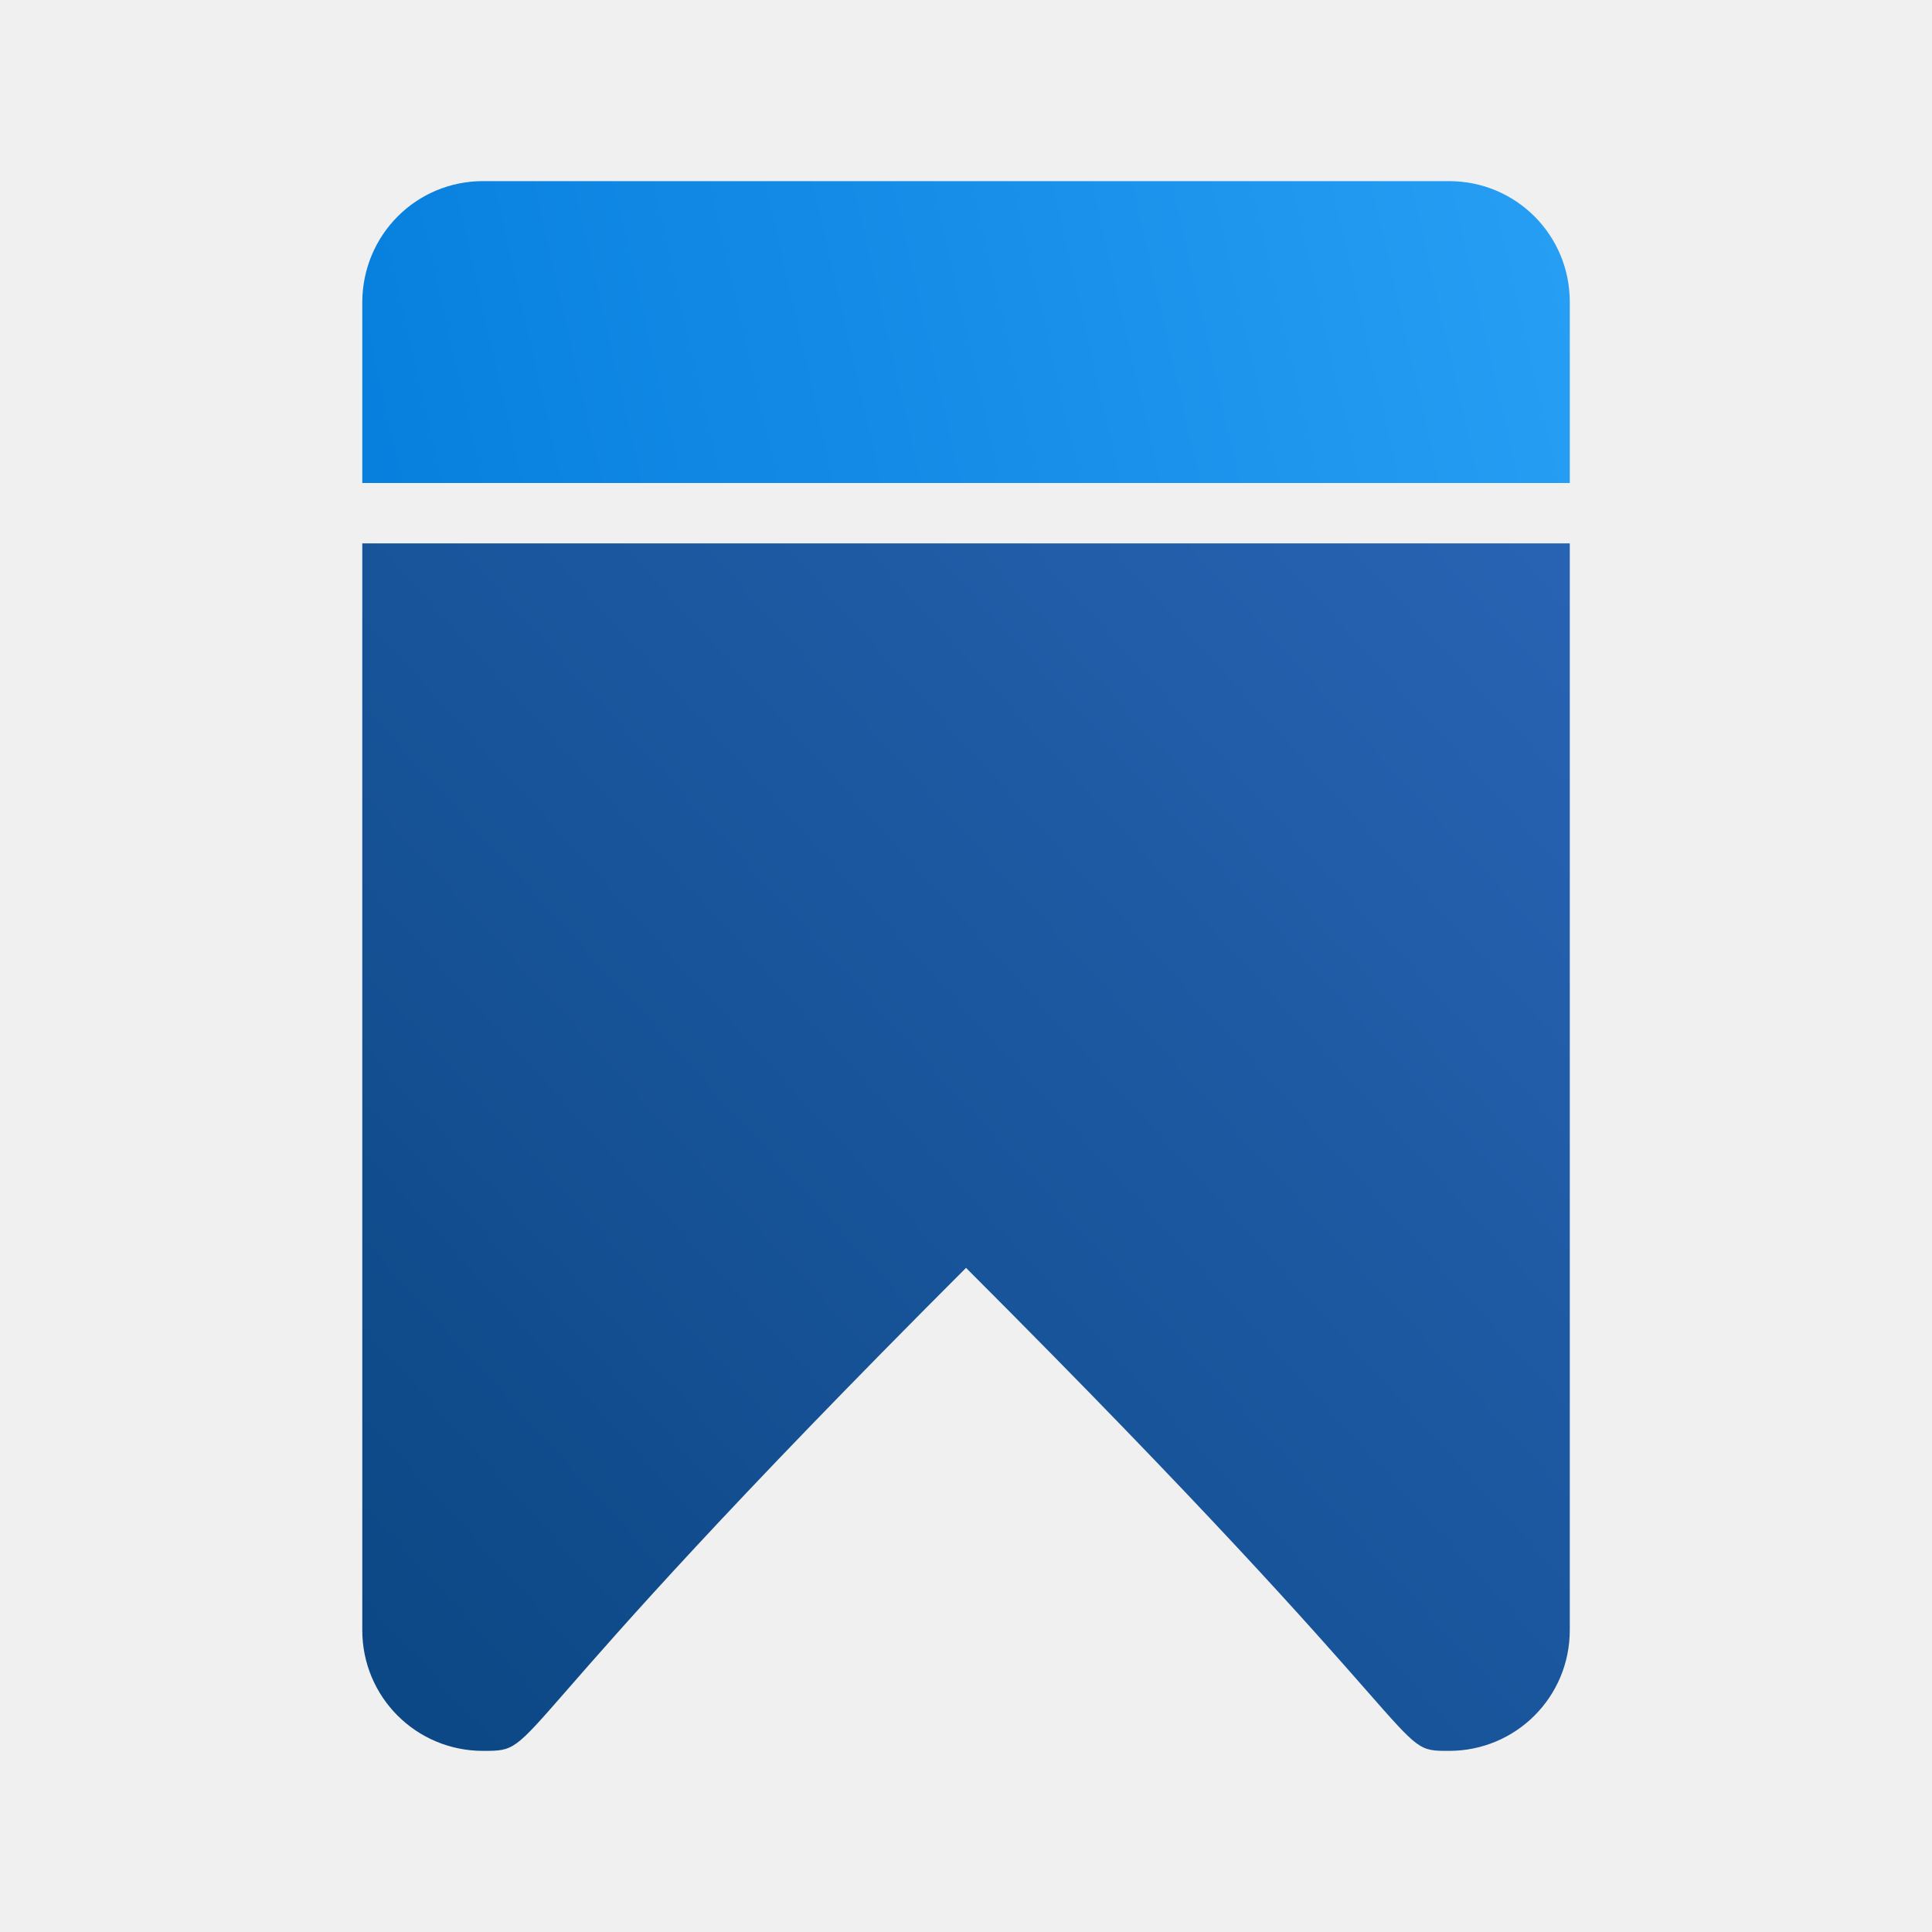
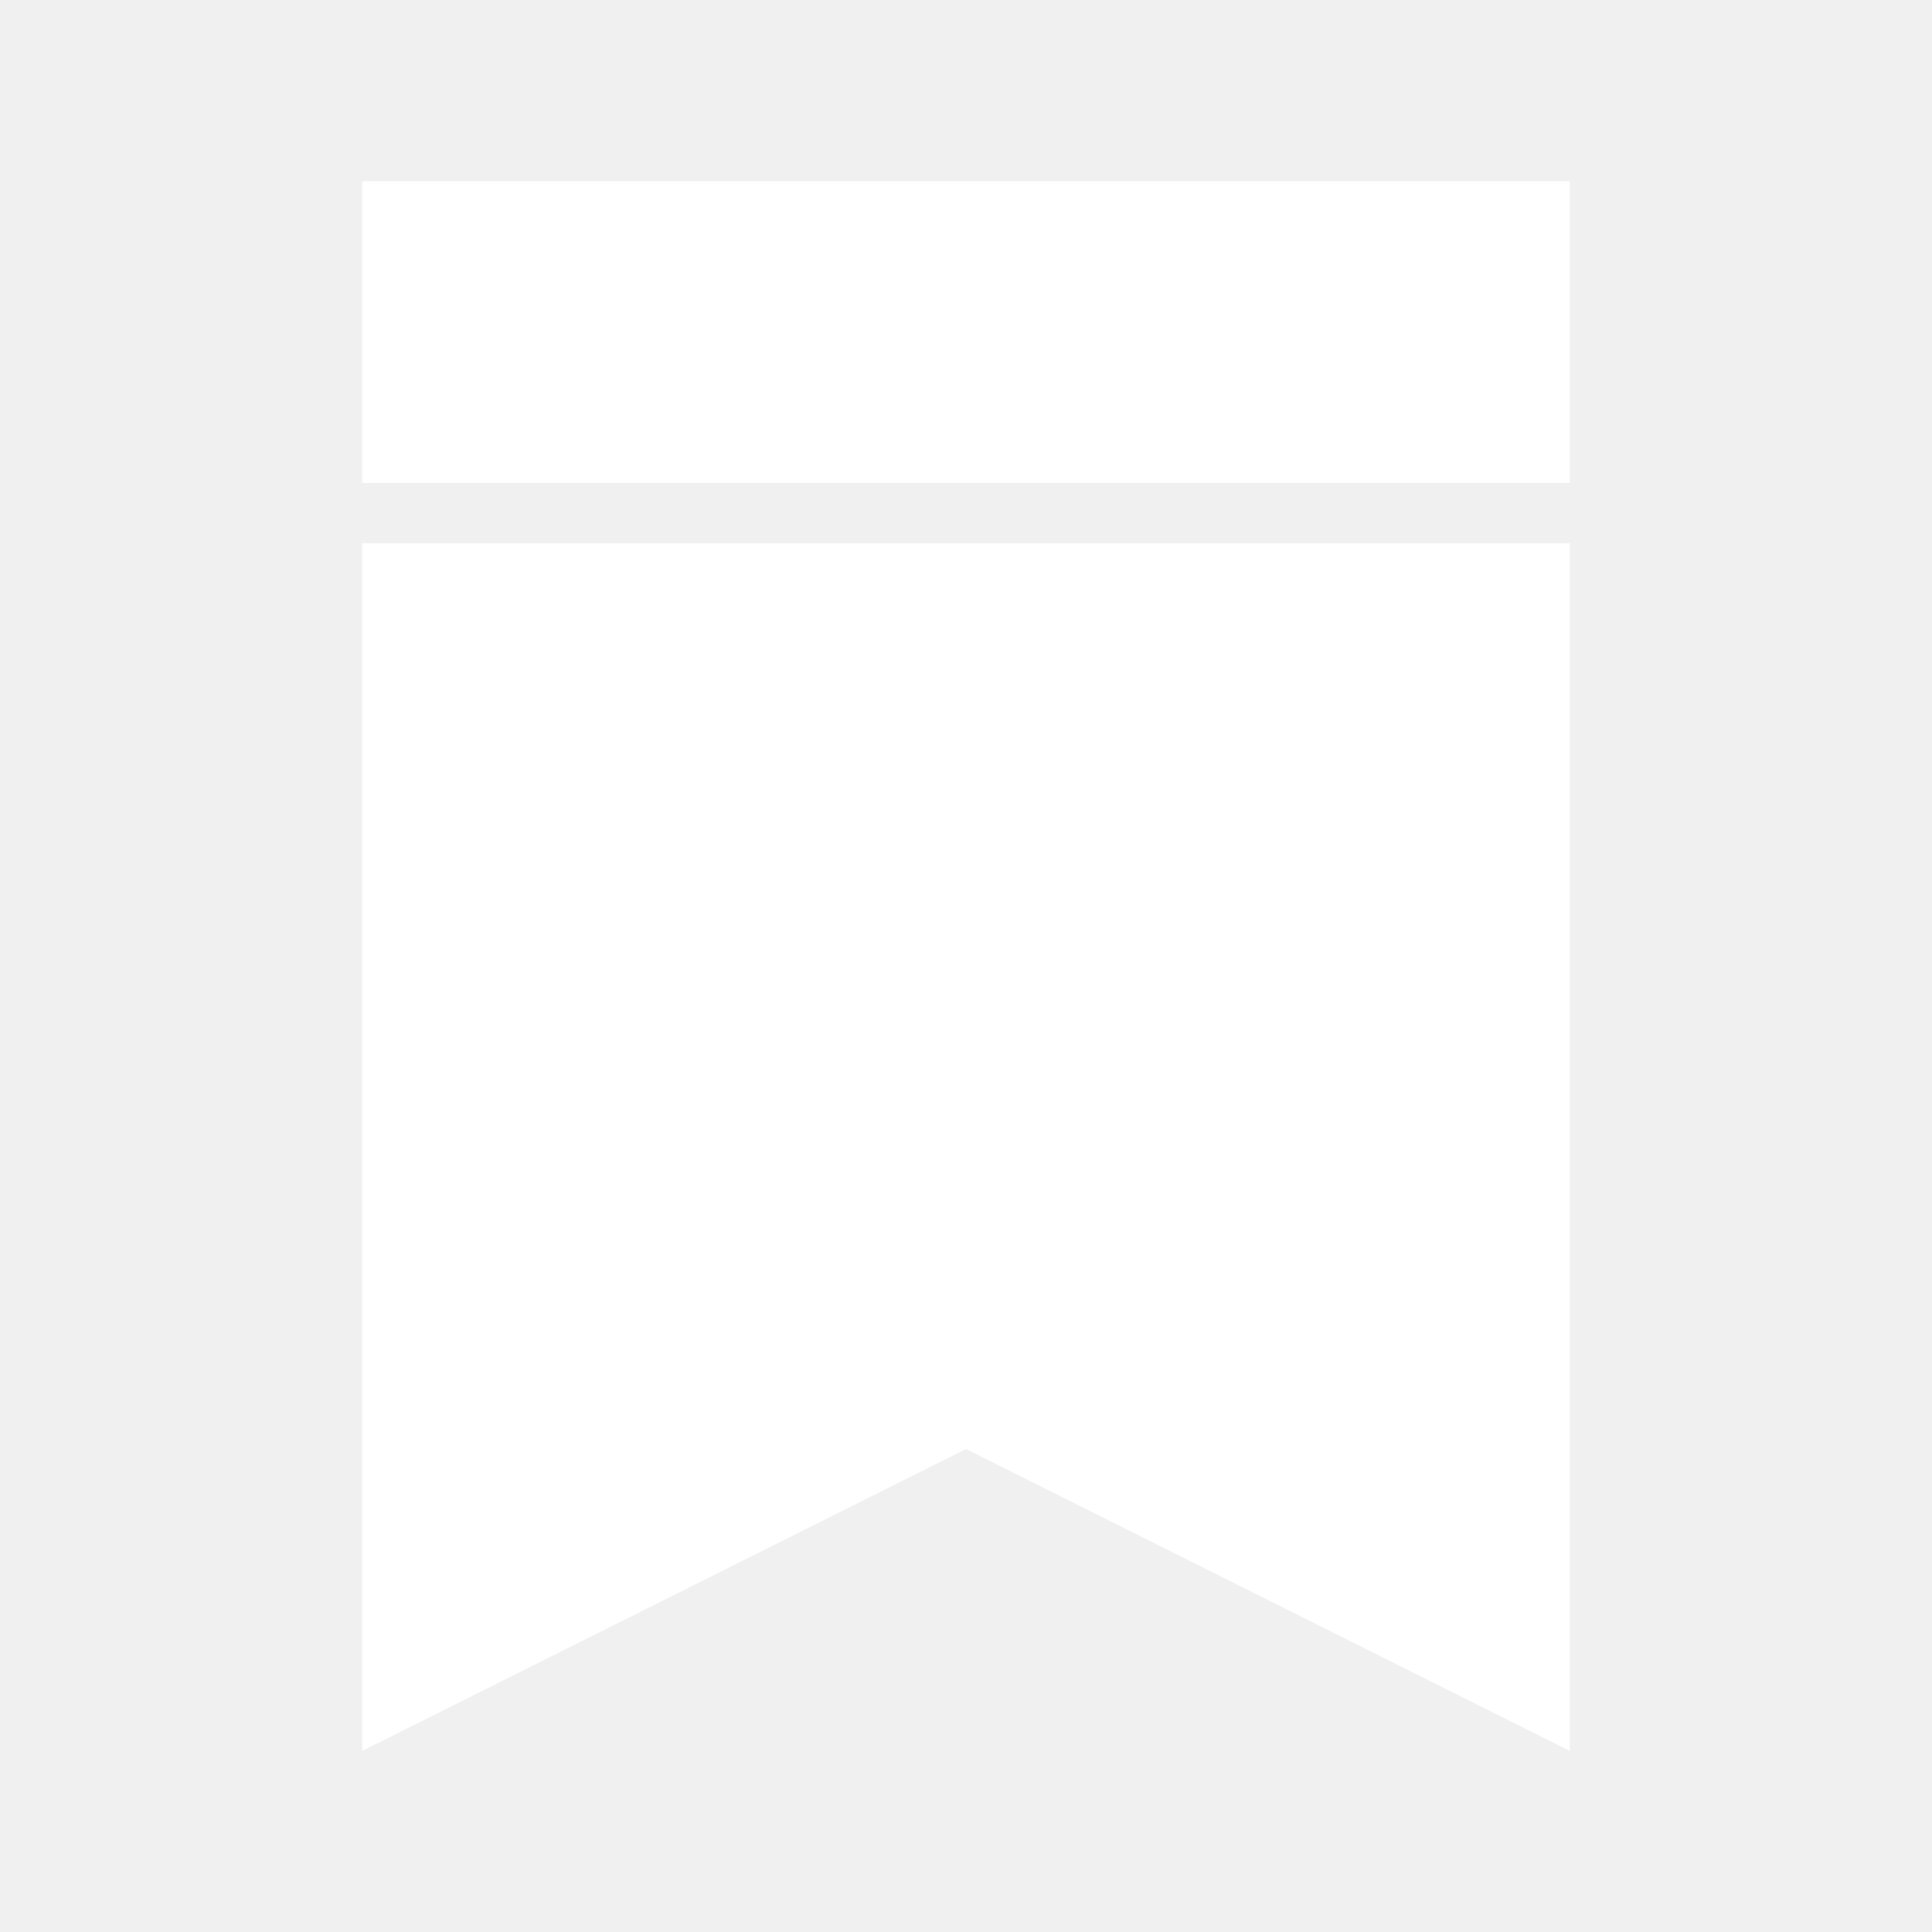
<svg xmlns="http://www.w3.org/2000/svg" xmlns:xlink="http://www.w3.org/1999/xlink" width="32" height="32" version="1.1" id="svg19">
  <defs id="defs6">
    <style id="current-color-scheme" type="text/css">.ColorScheme-Text { color:#dedede; } .ColorScheme-Highlight { color:#5294e2; } .ColorScheme-ButtonBackground { color:#dedede; }</style>
    <filter id="a" x="-.036" y="-.036" width="1.072" height="1.072" color-interpolation-filters="sRGB">
      <feGaussianBlur stdDeviation="0.435" id="feGaussianBlur3" />
    </filter>
    <style id="style835" type="text/css" />
    <style id="style822" type="text/css" />
+     <style type="text/css" id="current-color-scheme-5">.ColorScheme-Text { color:#dedede; } .ColorScheme-Highlight { color:#5294e2; } .ColorScheme-ButtonBackground { color:#dedede; }</style>
+     <filter color-interpolation-filters="sRGB" height="1.072" width="1.072" y="-.036" x="-.036" id="a-6">
+       <feGaussianBlur id="feGaussianBlur3-2" stdDeviation="0.435" />
+     </filter>
+     <style type="text/css" id="style835-9" />
+     <style type="text/css" id="style822-1" />
    <clipPath id="clipPath13429">
-       <path id="path833" d="m481 318h22v22h-22z" />
+       <path d="m481 318h22v22h-22z" id="path833" />
    </clipPath>
    <clipPath id="clipPath13465">
-       <path id="path836" d="m507 318h22v22h-22z" />
+       <path d="m507 318h22v22h-22z" id="path836" />
    </clipPath>
    <clipPath id="clipPath13501">
-       <path id="path839" d="m530 318h22v22h-22z" />
+       <path d="m530 318h22v22h-22z" id="path839" />
    </clipPath>
    <clipPath id="clipPath13753">
-       <path id="path842" d="m672 1064c0-1.105 4.925-2 11-2s11 0.895 11 2-4.925 2-11 2-11-0.895-11-2" />
+       <path d="m672 1064c0-1.105 4.925-2 11-2s11 0.895 11 2-4.925 2-11 2-11-0.895-11-2" id="path842" />
    </clipPath>
    <clipPath id="clipPath13771">
-       <path id="path845" d="m660 1057h51v65.001h-51z" />
+       <path d="m660 1057h51v65.001h-51z" id="path845" />
    </clipPath>
    <clipPath id="clipPath14035">
-       <path id="path848" d="m659 517h53v18h-53z" />
+       <path d="m659 517h53v18h-53z" id="path848" />
    </clipPath>
    <clipPath id="clipPath14127">
-       <path id="path851" d="m659 500h53v18h-53z" />
+       <path d="m659 500h53v18h-53z" id="path851" />
    </clipPath>
    <clipPath id="clipPath14445">
-       <path id="path854" d="m648 112h73v60h-73z" />
+       <path d="m648 112h73v60h-73z" id="path854" />
    </clipPath>
    <clipPath id="clipPath14609">
-       <path id="path857" d="m826 1056h59v60h-59z" />
+       <path d="m826 1056h59v60h-59z" id="path857" />
    </clipPath>
    <clipPath id="clipPath15305">
-       <path id="path860" d="m805 276h100v100h-100z" />
+       <path d="m805 276h100v100h-100z" id="path860" />
    </clipPath>
    <clipPath id="clipPath15341">
-       <path id="path863" d="m145 1063.8h74.152v45.21h-74.152z" />
+       <path d="m145 1063.8h74.152v45.21h-74.152z" id="path863" />
    </clipPath>
    <clipPath id="clipPath15715">
-       <path id="path866" d="m151 667h57v57h-57z" />
+       <path d="m151 667h57v57h-57z" id="path866" />
    </clipPath>
    <clipPath id="clipPath15807">
-       <path id="path869" d="m154 697h51v51h-51z" />
+       <path d="m154 697h51v51h-51z" id="path869" />
    </clipPath>
    <clipPath id="clipPath16001">
-       <path id="path872" d="m500.04 864.45h36.012v67.52h-36.012z" />
+       <path d="m500.04 864.45h36.012v67.52h-36.012z" id="path872" />
    </clipPath>
    <clipPath id="clipPath16093">
-       <path id="path875" d="m836 870.54h47v55.539h-47z" />
+       <path d="m836 870.54h47v55.539h-47z" id="path875" />
    </clipPath>
    <clipPath id="clipPath16477">
-       <path id="path878" d="m318.03 702.35h62.848v37.991h-62.848z" />
+       <path d="m318.03 702.35h62.848v37.991h-62.848z" id="path878" />
    </clipPath>
    <clipPath id="clipPath16579">
-       <path id="path881" d="m485.03 133.35h62.847v37.991h-62.847z" />
+       <path d="m485.03 133.35h62.847v37.991h-62.847z" id="path881" />
    </clipPath>
    <clipPath id="clipPath16709">
-       <path id="path884" d="m493.37 677.93h45.643v68.067h-45.643z" />
+       <path d="m493.37 677.93h45.643v68.067h-45.643z" id="path884" />
    </clipPath>
    <clipPath id="clipPath24218">
-       <path id="path887" d="m144.34 1018.2h71.467v78h-71.467z" />
+       <path d="m144.34 1018.2h71.467v78h-71.467z" id="path887" />
    </clipPath>
    <clipPath id="clipPath24382">
-       <path id="path890" d="m293.21 1068.6 66.323-38.292 36.047 62.435-66.323 38.292z" />
+       <path d="m293.21 1068.6 66.323-38.292 36.047 62.435-66.323 38.292z" id="path890" />
    </clipPath>
    <clipPath id="clipPath24650">
-       <path id="path893" d="m488.86 1054.5h10v10.706h-10z" />
+       <path d="m488.86 1054.5h10v10.706h-10z" id="path893" />
    </clipPath>
    <clipPath id="clipPath24700">
-       <path id="path896" d="m508 1066.8h10.001v10.705h-10.001z" />
+       <path d="m508 1066.8h10.001v10.705h-10.001z" id="path896" />
    </clipPath>
    <clipPath id="clipPath24750">
-       <path id="path899" d="m525 1045.8h10v10.706h-10z" />
+       <path d="m525 1045.8h10v10.706h-10z" id="path899" />
    </clipPath>
    <clipPath id="clipPath24864">
-       <path id="path902" d="m836 1043.7h25.5v31.5h-25.5z" />
+       <path d="m836 1043.7h25.5v31.5h-25.5z" id="path902" />
    </clipPath>
    <clipPath id="clipPath24896">
-       <path id="path905" d="m838 1062.2h24v24h-24z" />
+       <path d="m838 1062.2h24v24h-24z" id="path905" />
    </clipPath>
    <clipPath id="clipPath25070">
-       <path id="path908" d="m134 489.24h7v6h-7z" />
+       <path d="m134 489.24h7v6h-7z" id="path908" />
    </clipPath>
    <clipPath id="clipPath25100">
-       <path id="path911" d="m216 489.24h7v6h-7z" />
+       <path d="m216 489.24h7v6h-7z" id="path911" />
    </clipPath>
    <clipPath id="clipPath25502">
-       <path id="path914" d="m838 477.24h22v22h-22z" />
+       <path d="m838 477.24h22v22h-22z" id="path914" />
    </clipPath>
    <clipPath id="clipPath25686">
-       <path id="path917" d="m704 1061.2h25v25h-25z" />
+       <path d="m704 1061.2h25v25h-25z" id="path917" />
    </clipPath>
    <clipPath id="clipPath25788">
-       <path id="path920" d="m663.04 1078.6-1.808-3.514-21.07-47.453c13.336-18.439 48.336-26.938 73.836-3.439 0.842 0 6.476 6.246 6 7l-18.386 25.895c-0.483 0.765-1.453 0.946-2.177 0.431l-15.505-11.011c-0.359-0.255-0.847-0.153-1.07 0.238l-18.272 31.869c-0.218 0.384-0.502 0.578-0.782 0.578-0.282 0-0.561-0.197-0.766-0.594" />
+       <path d="m663.04 1078.6-1.808-3.514-21.07-47.453c13.336-18.439 48.336-26.938 73.836-3.439 0.842 0 6.476 6.246 6 7l-18.386 25.895c-0.483 0.765-1.453 0.946-2.177 0.431l-15.505-11.011c-0.359-0.255-0.847-0.153-1.07 0.238l-18.272 31.869c-0.218 0.384-0.502 0.578-0.782 0.578-0.282 0-0.561-0.197-0.766-0.594" id="path920" />
    </clipPath>
    <clipPath id="clipPath26420">
-       <path id="path923" d="m127 820.24h100v100h-100z" />
+       <path d="m127 820.24h100v100h-100z" id="path923" />
    </clipPath>
    <clipPath id="clipPath26860">
-       <path id="path926" d="m809 680.24c0-22.092 17.908-40 40-40s40 17.908 40 40c0 22.091-17.908 40-40 40s-40-17.909-40-40" />
+       <path d="m809 680.24c0-22.092 17.908-40 40-40s40 17.908 40 40c0 22.091-17.908 40-40 40s-40-17.909-40-40" id="path926" />
    </clipPath>
    <clipPath id="clipPath27506">
-       <path id="path929" d="m658 469.24h44v45h-44z" />
+       <path d="m658 469.24h44v45h-44z" id="path929" />
    </clipPath>
    <clipPath id="clipPath27772">
-       <path id="path932" d="m651 271.24h58v58h-58z" />
+       <path d="m651 271.24h58v58h-58z" id="path932" />
    </clipPath>
    <clipPath id="clipPath27864">
-       <path id="path935" d="m662 307.24h38v8h-38z" />
+       <path d="m662 307.24h38v8h-38z" id="path935" />
    </clipPath>
    <clipPath id="clipPath28028">
-       <path id="path938" d="m858.98 137.24c0.013-0.101 0.021-0.203 0.021-0.307v-6.693h15.75c1.237 0 2.25-1.013 2.25-2.25v-11.25l-27-4.5-27 4.5v-2.25l27-4.5 27 4.5v-27c0-1.237-1.013-2.25-2.25-2.25h-49.5c-1.237 0-2.25 1.013-2.25 2.25v-4.25h54v54zm-35.979 0v-9.25c0 1.237 1.013 2.25 2.25 2.25h15.75v6.693c0 0.104 7e-3 0.207 0.02 0.307zm22.5-7h9v4.5h-9zm1.125-9c-0.62 0-1.125-0.506-1.125-1.125v-2.25c0-0.619 0.505-1.125 1.125-1.125h6.75c0.619 0 1.125 0.506 1.125 1.125v2.25c0 0.619-0.506 1.125-1.125 1.125z" />
+       <path d="m858.98 137.24c0.013-0.101 0.021-0.203 0.021-0.307v-6.693h15.75c1.237 0 2.25-1.013 2.25-2.25v-11.25l-27-4.5-27 4.5v-2.25l27-4.5 27 4.5v-27c0-1.237-1.013-2.25-2.25-2.25h-49.5c-1.237 0-2.25 1.013-2.25 2.25v-4.25h54v54zm-35.979 0v-9.25c0 1.237 1.013 2.25 2.25 2.25h15.75v6.693c0 0.104 7e-3 0.207 0.02 0.307zm22.5-7h9v4.5h-9zm1.125-9c-0.62 0-1.125-0.506-1.125-1.125v-2.25c0-0.619 0.505-1.125 1.125-1.125h6.75c0.619 0 1.125 0.506 1.125 1.125v2.25c0 0.619-0.506 1.125-1.125 1.125z" id="path938" />
    </clipPath>
    <clipPath id="clipPath28200">
-       <path id="path941" d="m531.27 136.24c6.325-2.29 10.727-8.277 10.727-15.484 0-11.316-10.2-20.563-25.65-34.575l-4.35-3.941-4.35 3.941c-15.45 14.012-25.65 23.259-25.65 34.575v-39.516h60v55zm-26.983 0c2.995-1.052 5.686-2.883 7.71-5.25 2.024 2.367 4.715 4.198 7.71 5.25zm-22.29 0v-15.484c0 7.207 4.402 13.194 10.727 15.484z" />
+       <path d="m531.27 136.24c6.325-2.29 10.727-8.277 10.727-15.484 0-11.316-10.2-20.563-25.65-34.575l-4.35-3.941-4.35 3.941c-15.45 14.012-25.65 23.259-25.65 34.575v-39.516h60v55zm-26.983 0c2.995-1.052 5.686-2.883 7.71-5.25 2.024 2.367 4.715 4.198 7.71 5.25zm-22.29 0v-15.484c0 7.207 4.402 13.194 10.727 15.484z" id="path941" />
    </clipPath>
    <clipPath id="clipPath28364">
-       <path id="path944" d="m648 79.241h64v64h-64z" />
+       <path d="m648 79.241h64v64h-64z" id="path944" />
    </clipPath>
    <clipPath id="clipPath28984">
-       <path id="path947" d="m500 691.74c0-3.037 2.463-5.5 5.5-5.5s5.5 2.463 5.5 5.5-2.463 5.5-5.5 5.5-5.5-2.463-5.5-5.5" />
+       <path d="m500 691.74c0-3.037 2.463-5.5 5.5-5.5s5.5 2.463 5.5 5.5-2.463 5.5-5.5 5.5-5.5-2.463-5.5-5.5" id="path947" />
    </clipPath>
    <clipPath id="clipPath29012">
-       <path id="path950" d="m500 669.74c0-3.037 2.463-5.5 5.5-5.5s5.5 2.463 5.5 5.5c0 3.038-2.463 5.5-5.5 5.5s-5.5-2.462-5.5-5.5" />
+       <path d="m500 669.74c0-3.037 2.463-5.5 5.5-5.5s5.5 2.463 5.5 5.5c0 3.038-2.463 5.5-5.5 5.5s-5.5-2.462-5.5-5.5" id="path950" />
    </clipPath>
    <clipPath id="clipPath29040">
-       <path id="path953" d="m494 680.74c0-3.037 2.462-5.5 5.5-5.5s5.5 2.463 5.5 5.5c0 3.038-2.462 5.5-5.5 5.5s-5.5-2.462-5.5-5.5" />
+       <path d="m494 680.74c0-3.037 2.462-5.5 5.5-5.5s5.5 2.463 5.5 5.5c0 3.038-2.462 5.5-5.5 5.5s-5.5-2.462-5.5-5.5" id="path953" />
    </clipPath>
    <clipPath id="clipPath29068">
-       <path id="path956" d="m513 691.74c0-3.037 2.463-5.5 5.5-5.5s5.5 2.463 5.5 5.5-2.463 5.5-5.5 5.5-5.5-2.463-5.5-5.5" />
+       <path d="m513 691.74c0-3.037 2.463-5.5 5.5-5.5s5.5 2.463 5.5 5.5-2.463 5.5-5.5 5.5-5.5-2.463-5.5-5.5" id="path956" />
    </clipPath>
    <clipPath id="clipPath29096">
-       <path id="path959" d="m513 669.74c0-3.037 2.463-5.5 5.5-5.5s5.5 2.463 5.5 5.5c0 3.038-2.463 5.5-5.5 5.5s-5.5-2.462-5.5-5.5" />
+       <path d="m513 669.74c0-3.037 2.463-5.5 5.5-5.5s5.5 2.463 5.5 5.5c0 3.038-2.463 5.5-5.5 5.5s-5.5-2.462-5.5-5.5" id="path959" />
    </clipPath>
    <clipPath id="clipPath29124">
-       <path id="path962" d="m507 680.74c0-3.037 2.463-5.5 5.5-5.5s5.5 2.463 5.5 5.5c0 3.038-2.463 5.5-5.5 5.5s-5.5-2.462-5.5-5.5" />
+       <path d="m507 680.74c0-3.037 2.463-5.5 5.5-5.5s5.5 2.463 5.5 5.5c0 3.038-2.463 5.5-5.5 5.5s-5.5-2.462-5.5-5.5" id="path962" />
    </clipPath>
    <clipPath id="clipPath29152">
-       <path id="path965" d="m520 680.74c0-3.037 2.463-5.5 5.5-5.5s5.5 2.463 5.5 5.5c0 3.038-2.463 5.5-5.5 5.5s-5.5-2.462-5.5-5.5" />
+       <path d="m520 680.74c0-3.037 2.463-5.5 5.5-5.5s5.5 2.463 5.5 5.5c0 3.038-2.463 5.5-5.5 5.5s-5.5-2.462-5.5-5.5" id="path965" />
    </clipPath>
    <clipPath id="clipPath29252">
-       <path id="path968" d="m321 322.24c-4.97 0-9-4.029-9-9 0-4.97 4.03-9 9-9h45c4.971 0 9 4.03 9 9 0 4.971-4.029 9-9 9z" />
+       <path d="m321 322.24c-4.97 0-9-4.029-9-9 0-4.97 4.03-9 9-9h45c4.971 0 9 4.03 9 9 0 4.971-4.029 9-9 9z" id="path968" />
    </clipPath>
    <clipPath id="clipPath29280">
-       <path id="path971" d="m322 297.24c-4.971 0-9-4.029-9-9 0-4.97 4.029-9 9-9h45c4.971 0 9 4.03 9 9 0 4.971-4.029 9-9 9z" />
+       <path d="m322 297.24c-4.971 0-9-4.029-9-9 0-4.97 4.029-9 9-9h45c4.971 0 9 4.03 9 9 0 4.971-4.029 9-9 9z" id="path971" />
    </clipPath>
    <clipPath id="clipPath29400">
-       <path id="path974" d="m155 83.24h44v53h-44z" />
-     </clipPath>
-     <linearGradient gradientUnits="userSpaceOnUse" gradientTransform="matrix(0.88889,0,0,0.88889,100.02,-0.64674)" y2="18.44" y1="11.122" x2="-101.26" x1="-109.09" id="linearGradient1423">
-       <stop id="stop977" offset="0" stop-color="#64d2eb" />
-       <stop id="stop979" offset="1" stop-color="#0082dc" />
-     </linearGradient>
-     <linearGradient gradientUnits="userSpaceOnUse" gradientTransform="matrix(0.88889,0,0,0.88889,100.02,-0.64674)" y2="17.895" y1="6.953" x2="-99.66" x1="-107.04" id="linearGradient1431">
-       <stop id="stop982" offset="0" stop-color="#a578e1" />
-       <stop id="stop984" offset="1" stop-color="#5046a0" />
-     </linearGradient>
-     <linearGradient gradientUnits="userSpaceOnUse" gradientTransform="matrix(0.88889,0,0,0.88889,100.01,-0.64644)" y2="13.799" y1="4.292" x2="-97.017" x1="-105" id="linearGradient1439">
-       <stop id="stop987" offset="0" stop-color="#eb82aa" />
-       <stop id="stop989" offset="1" stop-color="#dc2850" />
-     </linearGradient>
-     <linearGradient gradientUnits="userSpaceOnUse" gradientTransform="matrix(0.88889,0,0,0.88889,100.01,-0.64649)" y2="7.861" y1="1.475" x2="-98.566" x1="-102.1" id="linearGradient1447">
-       <stop id="stop992" offset="0" stop-color="#ffdc23" />
-       <stop id="stop994" offset="1" stop-color="#f0a019" />
-     </linearGradient>
-     <linearGradient xlink:href="#linearGradient1116" id="linearGradient1715" x1="61.979" y1="3" x2="40" y2="8" gradientUnits="userSpaceOnUse" />
-     <linearGradient xlink:href="#linearGradient1124" id="linearGradient1723" x1="62" y1="9" x2="40" y2="29" gradientUnits="userSpaceOnUse" />
+       <path d="m155 83.24h44v53h-44z" id="path974" />
+     </clipPath>
+     <linearGradient id="linearGradient1423" x1="-109.09" x2="-101.26" y1="11.122" y2="18.44" gradientTransform="matrix(0.88889,0,0,0.88889,100.02,-0.64674)" gradientUnits="userSpaceOnUse">
+       <stop stop-color="#64d2eb" offset="0" id="stop977" />
+       <stop stop-color="#0082dc" offset="1" id="stop979" />
+     </linearGradient>
+     <linearGradient id="linearGradient1431" x1="-107.04" x2="-99.66" y1="6.953" y2="17.895" gradientTransform="matrix(0.88889,0,0,0.88889,100.02,-0.64674)" gradientUnits="userSpaceOnUse">
+       <stop stop-color="#a578e1" offset="0" id="stop982" />
+       <stop stop-color="#5046a0" offset="1" id="stop984" />
+     </linearGradient>
+     <linearGradient id="linearGradient1439" x1="-105" x2="-97.017" y1="4.292" y2="13.799" gradientTransform="matrix(0.88889,0,0,0.88889,100.01,-0.64644)" gradientUnits="userSpaceOnUse">
+       <stop stop-color="#eb82aa" offset="0" id="stop987" />
+       <stop stop-color="#dc2850" offset="1" id="stop989" />
+     </linearGradient>
+     <linearGradient id="linearGradient1447" x1="-102.1" x2="-98.566" y1="1.475" y2="7.861" gradientTransform="matrix(0.88889,0,0,0.88889,100.01,-0.64649)" gradientUnits="userSpaceOnUse">
+       <stop stop-color="#ffdc23" offset="0" id="stop992" />
+       <stop stop-color="#f0a019" offset="1" id="stop994" />
+     </linearGradient>
    <linearGradient id="linearGradient1124">
-       <stop id="stop1727" offset="0" stop-color="#2864b4" />
-       <stop id="stop1729" offset="1" stop-color="#0a4682" />
+       <stop stop-color="#2864b4" offset="0" id="stop1727" />
+       <stop stop-color="#0a4682" offset="1" id="stop1729" />
    </linearGradient>
    <linearGradient id="linearGradient1116">
-       <stop id="stop1732" offset="0" stop-color="#28a0f5" />
-       <stop id="stop1734" offset="1" stop-color="#057ddc" />
+       <stop stop-color="#28a0f5" offset="0" id="stop1732" />
+       <stop stop-color="#057ddc" offset="1" id="stop1734" />
    </linearGradient>
    <linearGradient id="linearGradient1108">
-       <stop id="stop1737" offset="0" stop-color="#50d2ff" />
-       <stop id="stop1739" offset="1" stop-color="#19a0e6" />
-     </linearGradient>
-     <linearGradient xlink:href="#linearGradient1108" gradientUnits="userSpaceOnUse" gradientTransform="matrix(0.86728,0,0,0.86728,78.79,-0.58217)" y2="17.991" y1="3.439" x2="-86.517" x1="-86.517" id="linearGradient1110" />
-     <linearGradient xlink:href="#linearGradient1116" gradientUnits="userSpaceOnUse" y2="17.991" y1="3.439" x2="-86.411" x1="-86.411" id="linearGradient1118" />
-     <linearGradient xlink:href="#linearGradient1124" gradientUnits="userSpaceOnUse" y2="17.991" y1="3.439" x2="-86.411" x1="-86.411" id="linearGradient1126" />
-     <filter color-interpolation-filters="sRGB" height="1.154" width="1.184" y="-.077" x="-.092" id="filter1170">
-       <feGaussianBlur id="feGaussianBlur1745" stdDeviation="0.315" />
-     </filter>
-     <linearGradient gradientUnits="userSpaceOnUse" gradientTransform="translate(2.8923,-7.2683)" y2="15.514" y1="22.746" x2="-6.596" x1="-6.596" id="linearGradient3789">
-       <stop id="stop1850" offset="0" stop-color="#2dc8f0" />
-       <stop id="stop1852" offset="1" stop-color="#50e6ff" />
-     </linearGradient>
-     <linearGradient gradientUnits="userSpaceOnUse" y2="14.287" y1="5.027" x2="-6.614" x1="-6.614" id="linearGradient3803">
-       <stop id="stop1855" offset="0" stop-color="#2fc3fe" />
-       <stop id="stop1857" offset="1" stop-color="#23aef5" />
-     </linearGradient>
-     <linearGradient gradientUnits="userSpaceOnUse" y2="14.287" y1="6.614" x2="-9.843" x1="-9.843" id="linearGradient3811">
-       <stop id="stop1860" offset="0" stop-color="#1ea7f1" />
-       <stop id="stop1862" offset="1" stop-color="#148dd0" />
-     </linearGradient>
-     <linearGradient gradientUnits="userSpaceOnUse" y2="14.287" y1="8.731" x2="-12.7" x1="-12.7" id="linearGradient3819">
-       <stop id="stop1865" offset="0" stop-color="#0978e8" />
-       <stop id="stop1867" offset="1" stop-color="#0467cd" />
-     </linearGradient>
-     <linearGradient gradientUnits="userSpaceOnUse" y2="14.287" y1="10.848" x2="-15.61" x1="-15.61" id="linearGradient3827">
-       <stop id="stop1870" offset="0" stop-color="#0171ca" />
-       <stop id="stop1872" offset="1" stop-color="#005ba9" />
-     </linearGradient>
-     <filter color-interpolation-filters="sRGB" height="1.168" width="1.168" y="-.084" x="-.084" id="filter3898">
-       <feGaussianBlur id="feGaussianBlur1875" stdDeviation="0.324" />
+       <stop stop-color="#50d2ff" offset="0" id="stop1737" />
+       <stop stop-color="#19a0e6" offset="1" id="stop1739" />
+     </linearGradient>
+     <linearGradient id="linearGradient1110" x1="-86.517" x2="-86.517" y1="3.439" y2="17.991" gradientTransform="matrix(0.86728,0,0,0.86728,78.79,-0.58217)" gradientUnits="userSpaceOnUse" xlink:href="#linearGradient1108" />
+     <linearGradient id="linearGradient1118" x1="-86.411" x2="-86.411" y1="3.439" y2="17.991" gradientUnits="userSpaceOnUse" xlink:href="#linearGradient1116" />
+     <linearGradient id="linearGradient1126" x1="-86.411" x2="-86.411" y1="3.439" y2="17.991" gradientUnits="userSpaceOnUse" xlink:href="#linearGradient1124" />
+     <filter id="filter1170" x="-.092" y="-.077" width="1.184" height="1.154" color-interpolation-filters="sRGB">
+       <feGaussianBlur stdDeviation="0.315" id="feGaussianBlur1745" />
+     </filter>
+     <linearGradient id="linearGradient3789" x1="-6.596" x2="-6.596" y1="22.746" y2="15.514" gradientTransform="translate(2.8923,-7.2683)" gradientUnits="userSpaceOnUse">
+       <stop stop-color="#2dc8f0" offset="0" id="stop1850" />
+       <stop stop-color="#50e6ff" offset="1" id="stop1852" />
+     </linearGradient>
+     <linearGradient id="linearGradient3803" x1="-6.614" x2="-6.614" y1="5.027" y2="14.287" gradientUnits="userSpaceOnUse">
+       <stop stop-color="#2fc3fe" offset="0" id="stop1855" />
+       <stop stop-color="#23aef5" offset="1" id="stop1857" />
+     </linearGradient>
+     <linearGradient id="linearGradient3811" x1="-9.843" x2="-9.843" y1="6.614" y2="14.287" gradientUnits="userSpaceOnUse">
+       <stop stop-color="#1ea7f1" offset="0" id="stop1860" />
+       <stop stop-color="#148dd0" offset="1" id="stop1862" />
+     </linearGradient>
+     <linearGradient id="linearGradient3819" x1="-12.7" x2="-12.7" y1="8.731" y2="14.287" gradientUnits="userSpaceOnUse">
+       <stop stop-color="#0978e8" offset="0" id="stop1865" />
+       <stop stop-color="#0467cd" offset="1" id="stop1867" />
+     </linearGradient>
+     <linearGradient id="linearGradient3827" x1="-15.61" x2="-15.61" y1="10.848" y2="14.287" gradientUnits="userSpaceOnUse">
+       <stop stop-color="#0171ca" offset="0" id="stop1870" />
+       <stop stop-color="#005ba9" offset="1" id="stop1872" />
+     </linearGradient>
+     <filter id="filter3898" x="-.084" y="-.084" width="1.168" height="1.168" color-interpolation-filters="sRGB">
+       <feGaussianBlur stdDeviation="0.324" id="feGaussianBlur1875" />
    </filter>
  </defs>
-   <path id="path826" p-id="2080" d="M 28.45,-19.319 C 28.318,-19.726 27.944,-20 27.522,-20 h -8.477 l -2.62,-8.321 c -0.127,-0.406 -0.5,-0.679 -0.925,-0.679 -0.421,0 -0.796,0.274 -0.925,0.676 L 11.954,-20 H 3.478 c -0.423,0 -0.796,0.274 -0.926,0.681 -0.132,0.403 0.013,0.848 0.354,1.096 l 6.858,4.81 -3.21,8.121 c -0.133,0.404 0.011,0.846 0.353,1.096 0.338,0.249 0.804,0.249 1.144,0 l 7.45,-5.018 7.451,5.018 c 0.168,0.124 0.369,0.188 0.571,0.188 0.201,0 0.403,-0.064 0.572,-0.188 0.341,-0.251 0.485,-0.692 0.352,-1.096 l -3.207,-8.121 6.854,-4.81 c 0.341,-0.248 0.483,-0.693 0.355,-1.096 z" style="fill:none;stroke:#323232;stroke-width:1;stroke-miterlimit:4;stroke-dasharray:none;stroke-opacity:1" />
+   <g id="123" transform="translate(53)">
+     <rect x="0" y="0" width="32" height="32" rx="0" ry="0" style="opacity:0;stroke-width:2;paint-order:fill markers stroke" id="rect8" />
+     <path style="fill:none;stroke:#eaeaea;stroke-width:1;stroke-miterlimit:4;stroke-dasharray:none;stroke-opacity:1" d="M 28.45,13.185 C 28.318,12.778 27.944,12.504 27.522,12.504 H 19.045 L 16.425,4.183 C 16.298,3.777 15.925,3.503 15.501,3.503 c -0.421,0 -0.796,0.274 -0.925,0.676 L 11.954,12.504 H 3.478 c -0.423,0 -0.796,0.274 -0.926,0.681 -0.132,0.403 0.013,0.848 0.354,1.096 l 6.858,4.81 -3.21,8.121 c -0.133,0.404 0.011,0.846 0.353,1.096 0.338,0.249 0.804,0.249 1.144,0 l 7.45,-5.018 7.451,5.018 c 0.168,0.124 0.369,0.188 0.571,0.188 0.201,0 0.403,-0.064 0.572,-0.188 0.341,-0.251 0.485,-0.692 0.352,-1.096 l -3.207,-8.121 6.854,-4.81 c 0.341,-0.248 0.483,-0.693 0.355,-1.096 z" p-id="2080" id="path826" />
+   </g>
  <g id="bookmarks">
-     <rect x="0" y="0" width="32" height="32" rx="0" ry="0" style="opacity:0;stroke-width:2;paint-order:fill markers stroke" id="rect8" />
-     <g transform="translate(-34.97852)" id="g1838">
-       <path style="opacity:1;fill:url(#linearGradient1723);fill-opacity:1;stroke:none;stroke-width:0.451;stroke-linecap:round;stroke-linejoin:round;stroke-miterlimit:4;stroke-dasharray:none;stroke-opacity:1" d="M 60.979,9 H 40.979 v 18 c 0,1.108 0.892,2 2,2 1.021,0 0.021,-0.021 8,-8 8,8 7.021,8 8,8 1.108,0 2,-0.892 2,-2 z" id="path831" />
-       <path style="opacity:1;fill:url(#linearGradient1715);fill-opacity:1;stroke:none;stroke-width:0.451;stroke-linecap:round;stroke-linejoin:round;stroke-miterlimit:4;stroke-dasharray:none;stroke-opacity:1" d="m 42.979,3 c -1.108,0 -1.994,0.892 -2,2 v 3 h 20 V 5 c 0,-1.108 -0.892,-2 -2,-2 z" id="rect820" />
+     <rect x="0" y="0" width="32" height="32" rx="0" ry="0" style="opacity:0;stroke-width:2;paint-order:fill markers stroke" id="rect8-0" />
+     <g transform="translate(27)" id="g1000">
+       <rect style="opacity:1;fill:#ffffff;stroke-width:0.3" id="rect989" width="20" height="5" x="-21" y="3" />
+       <path style="fill:#ffffff;fill-opacity:1;stroke:none;stroke-width:1px;stroke-linecap:butt;stroke-linejoin:miter;stroke-opacity:1" d="m -21,9 v 20 0 l 10,-5 10,5 V 29 9 Z" id="path996" />
    </g>
  </g>
</svg>
